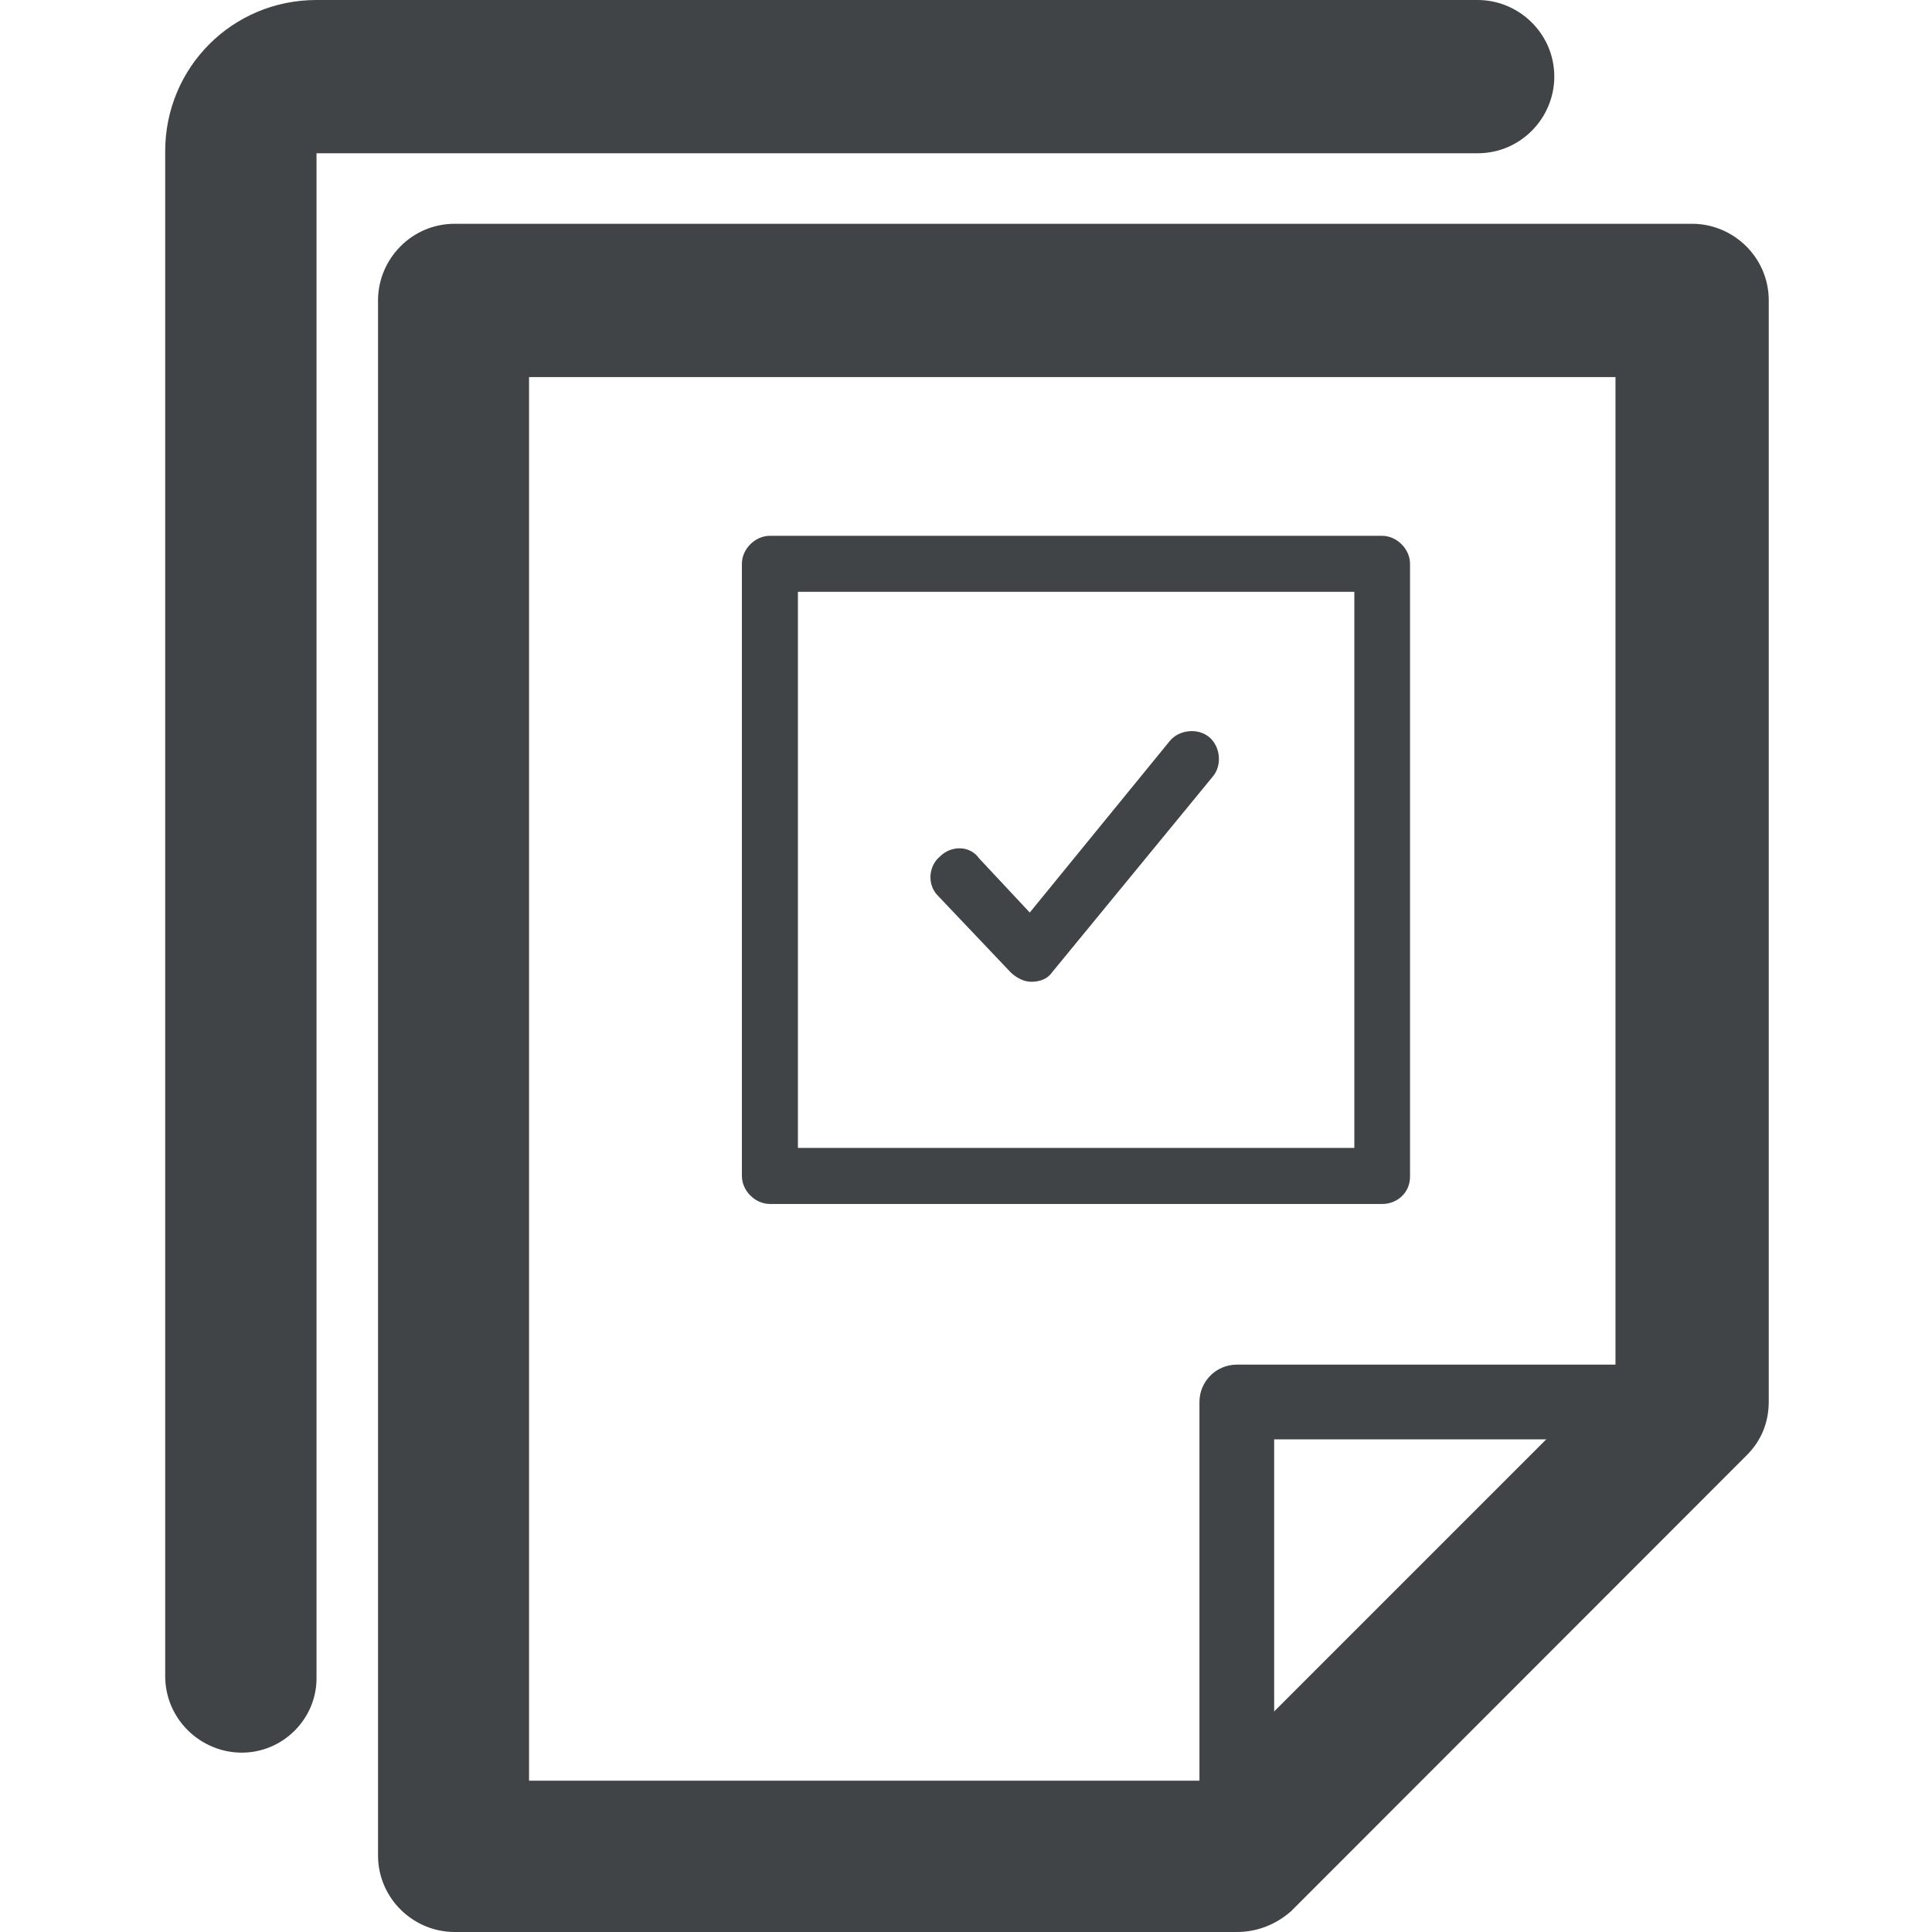
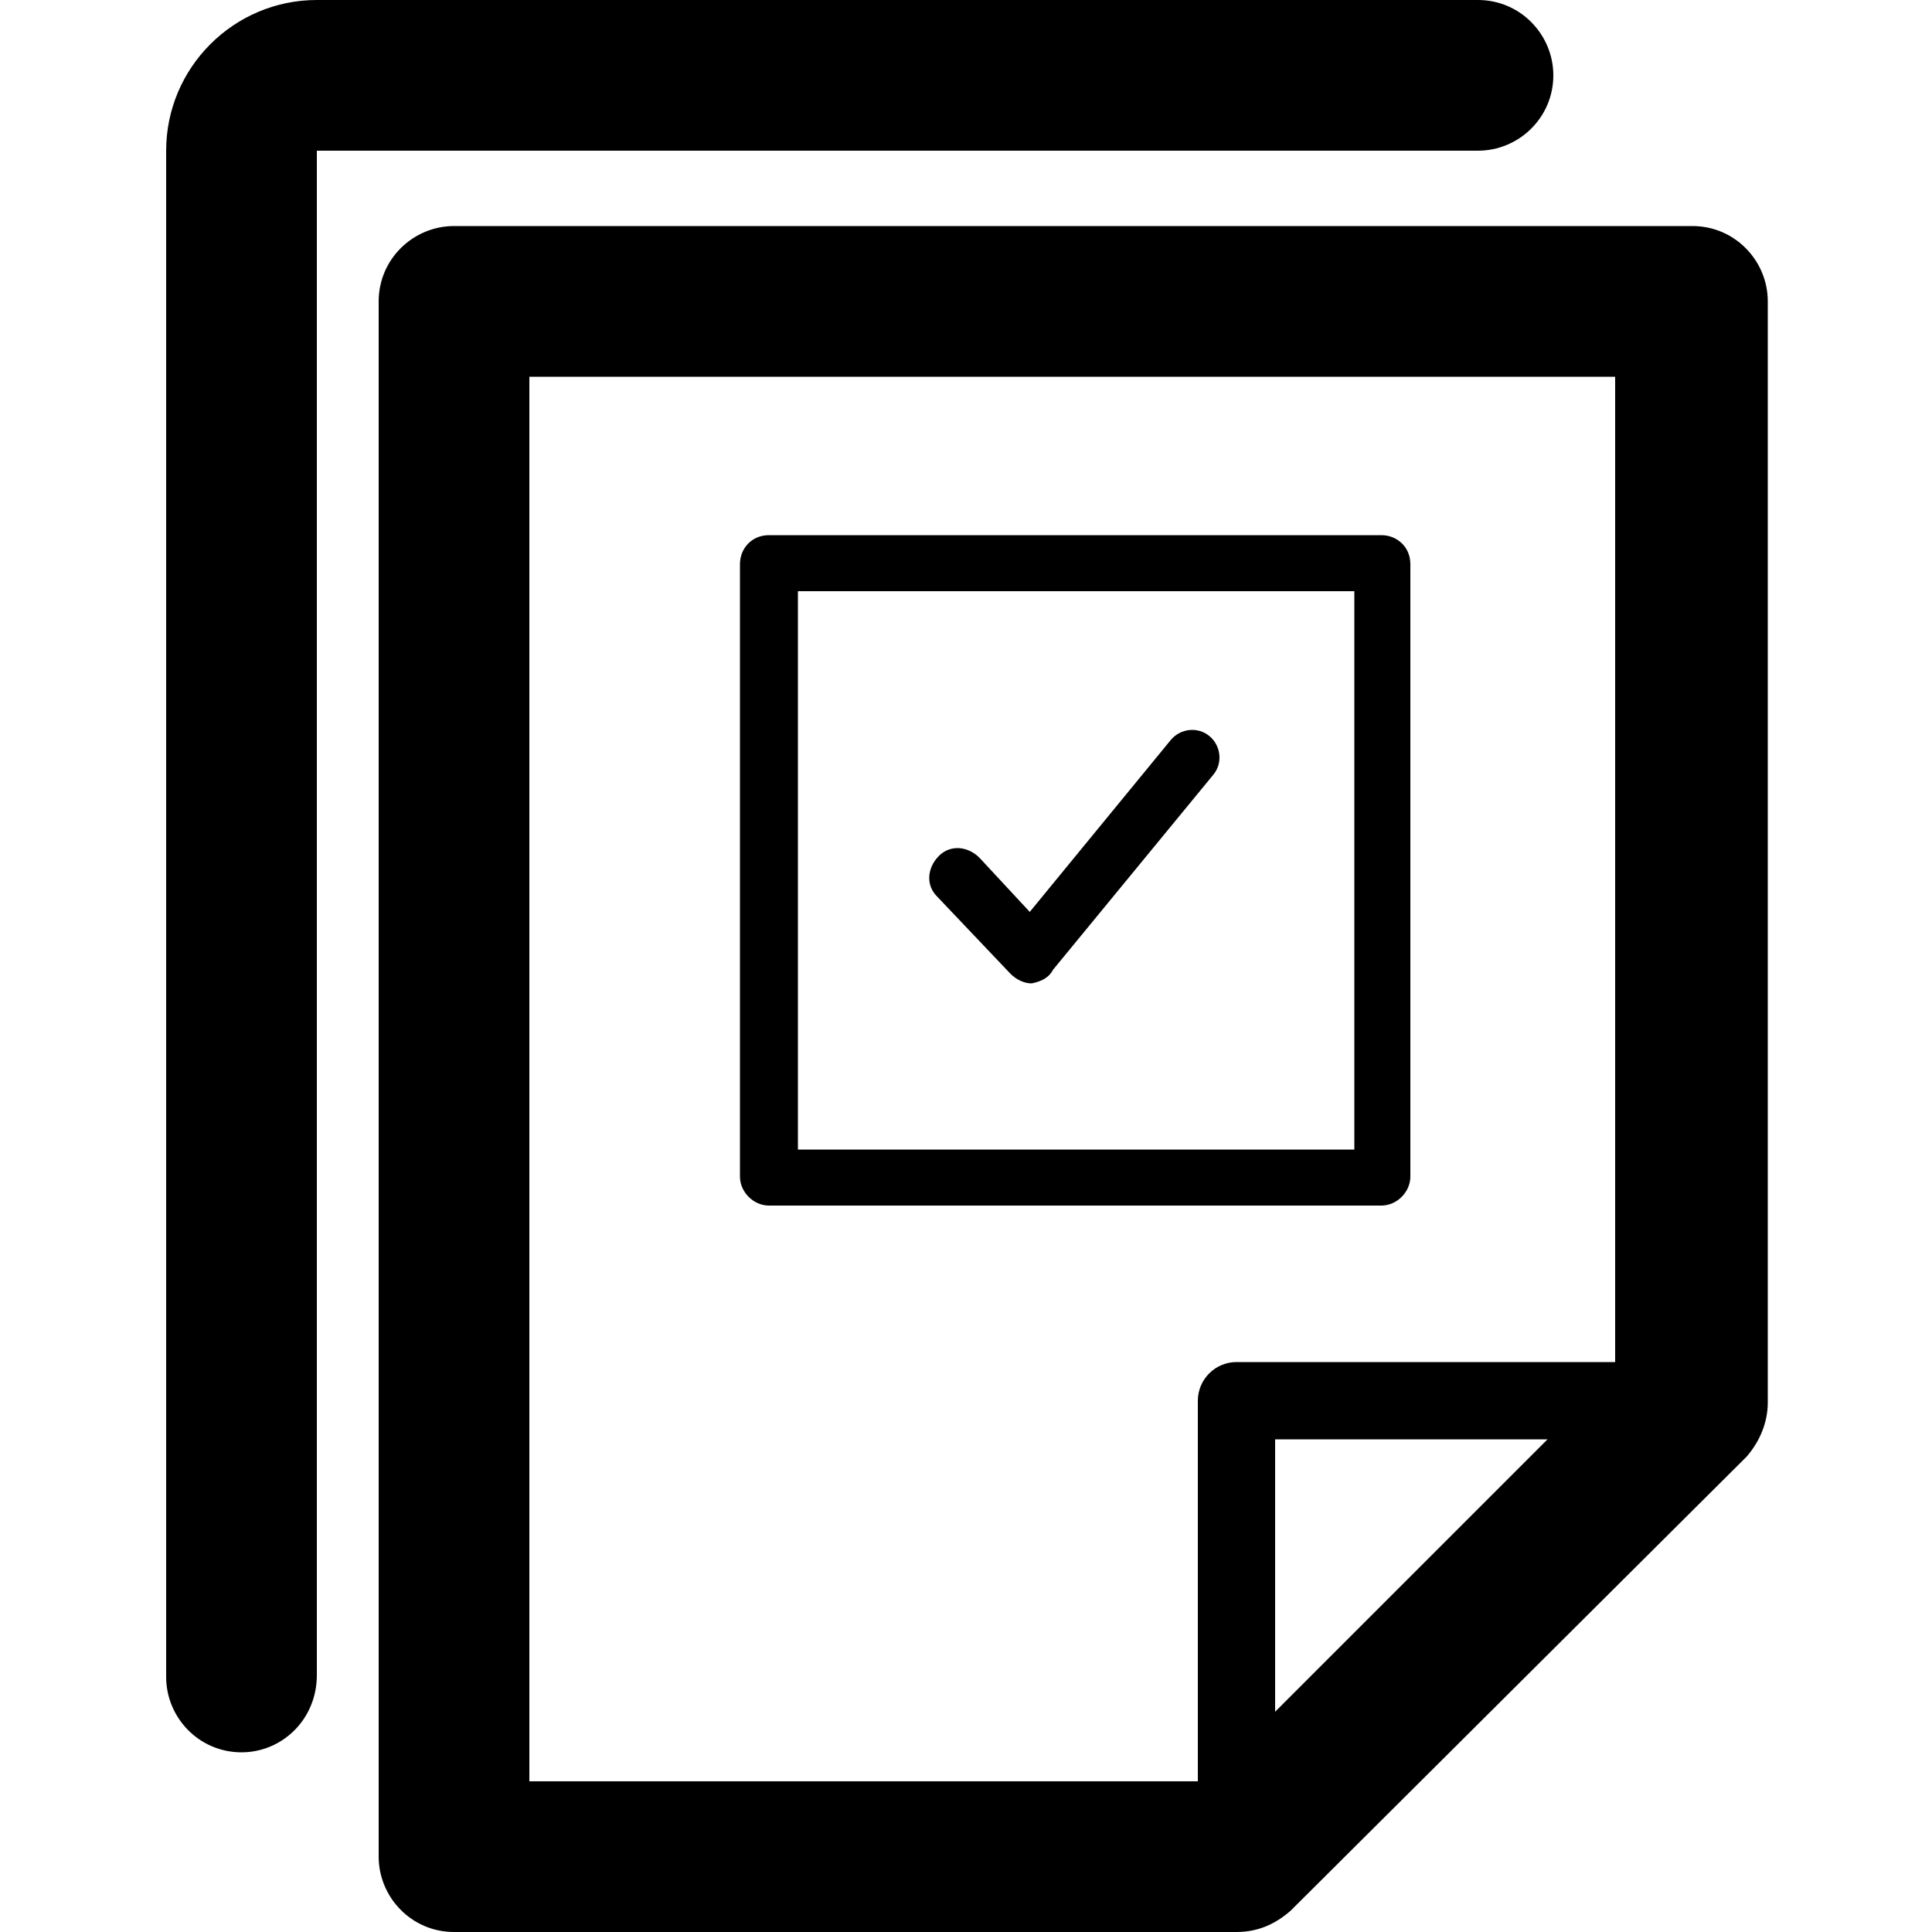
- <svg xmlns="http://www.w3.org/2000/svg" viewBox="0 0 600 600">
-   <path fill="#404447" d="M384.1 588.4c-6.4 0-11.6-5.2-11.6-11.6V435.4c0-6.4 5.2-11.6 11.6-11.6h141.4c6.4 0 11.6 5.2 11.6 11.6s-5.2 11.6-11.6 11.6H395.7v129.3c0 6.3-5.3 12.1-11.6 12.1z" />
-   <path fill="#404447" d="M384.1 600H141.2c-12.8 0-23.8-10.4-23.8-23.8V93.3c0-12.8 10.4-23.8 23.8-23.8h384.3c12.8 0 23.8 10.4 23.8 23.8v342c0 6.4-2.3 12.2-7 16.8L400.9 593.6c-4.7 4.1-10.5 6.4-16.8 6.4zm-219.8-47h209.9l127.5-127.5V117.1H164.3V553z" />
-   <path fill="#404447" d="M75.1 544.3c-12.8 0-23.8-10.4-23.8-23.8V47c0-26.1 20.9-47 47-47h360.6c12.8 0 23.8 10.4 23.8 23.8 0 12.8-10.4 23.8-23.8 23.8H98.3v473.6c0 12.7-10.5 23.1-23.2 23.1z" />
-   <path fill="#404447" d="M320.3 304.9c-2.3 0-4.6-1.2-6.4-2.9l-22.6-23.8c-3.5-3.5-2.9-9.3.6-12.2 3.5-3.5 9.3-3.5 12.2.6l15.7 16.8 43.5-53.3c2.9-3.5 8.7-4.1 12.2-1.2 3.5 2.9 4.1 8.7 1.2 12.2l-50 60.9c-1.2 1.8-3.5 2.9-6.4 2.9.6 0 .6 0 0 0z" />
-   <path fill="#404447" d="M429.3 373.9H239.1c-4.6 0-8.7-4.1-8.7-8.7V175.1c0-4.6 4.1-8.7 8.7-8.7h190.1c4.6 0 8.7 4.1 8.7 8.7v190.1c.1 5.2-4 8.7-8.6 8.7zm-181.5-17.4h172.8V183.8H247.8v172.7z" />
+ <svg xmlns="http://www.w3.org/2000/svg" viewBox="0 0 100 100">
+   <path d="M64 98c-1.1 0-2-.9-2-2V72.5c0-1.1.9-2 2-2h23.5c1.1 0 2 .9 2 2s-.9 2-2 2H66v21.6c0 1.1-.9 1.9-2 1.9z" />
+   <path d="M64 100H23.5c-2.2 0-3.9-1.8-3.9-3.9V15.6c0-2.2 1.8-3.9 3.9-3.9h64.1c2.2 0 3.9 1.8 3.9 3.9v57c0 1-.4 2-1.1 2.8L66.8 98.9c-.8.7-1.7 1.1-2.8 1.1zm-36.6-7.8h35L83.6 71V19.5H27.4v72.7z" />
+   <path d="M12.5 90.7c-2.2 0-3.9-1.8-3.9-3.9v-79c0-4.3 3.5-7.8 7.8-7.8h60.1c2.2 0 3.9 1.8 3.9 3.9 0 2.2-1.8 3.9-3.9 3.9H16.4v78.9c0 2.3-1.8 4-3.9 4z" />
+   <path d="M53.4 50.9c-.4 0-.8-.2-1.1-.5l-3.8-4c-.6-.6-.5-1.5.1-2.1.6-.6 1.5-.5 2.1.1l2.6 2.8 7.3-8.9c.5-.6 1.4-.7 2-.2.6.5.7 1.4.2 2l-8.3 10.1c-.2.4-.6.6-1.1.7z" />
+   <path d="M71.5 62.4H39.8c-.8 0-1.5-.7-1.5-1.5V29.2c0-.8.6-1.5 1.5-1.5h31.7c.8 0 1.5.6 1.5 1.5v31.7c0 .8-.7 1.5-1.5 1.5zm-30.2-2.9h28.8V30.6H41.3v28.9z" />
</svg>
